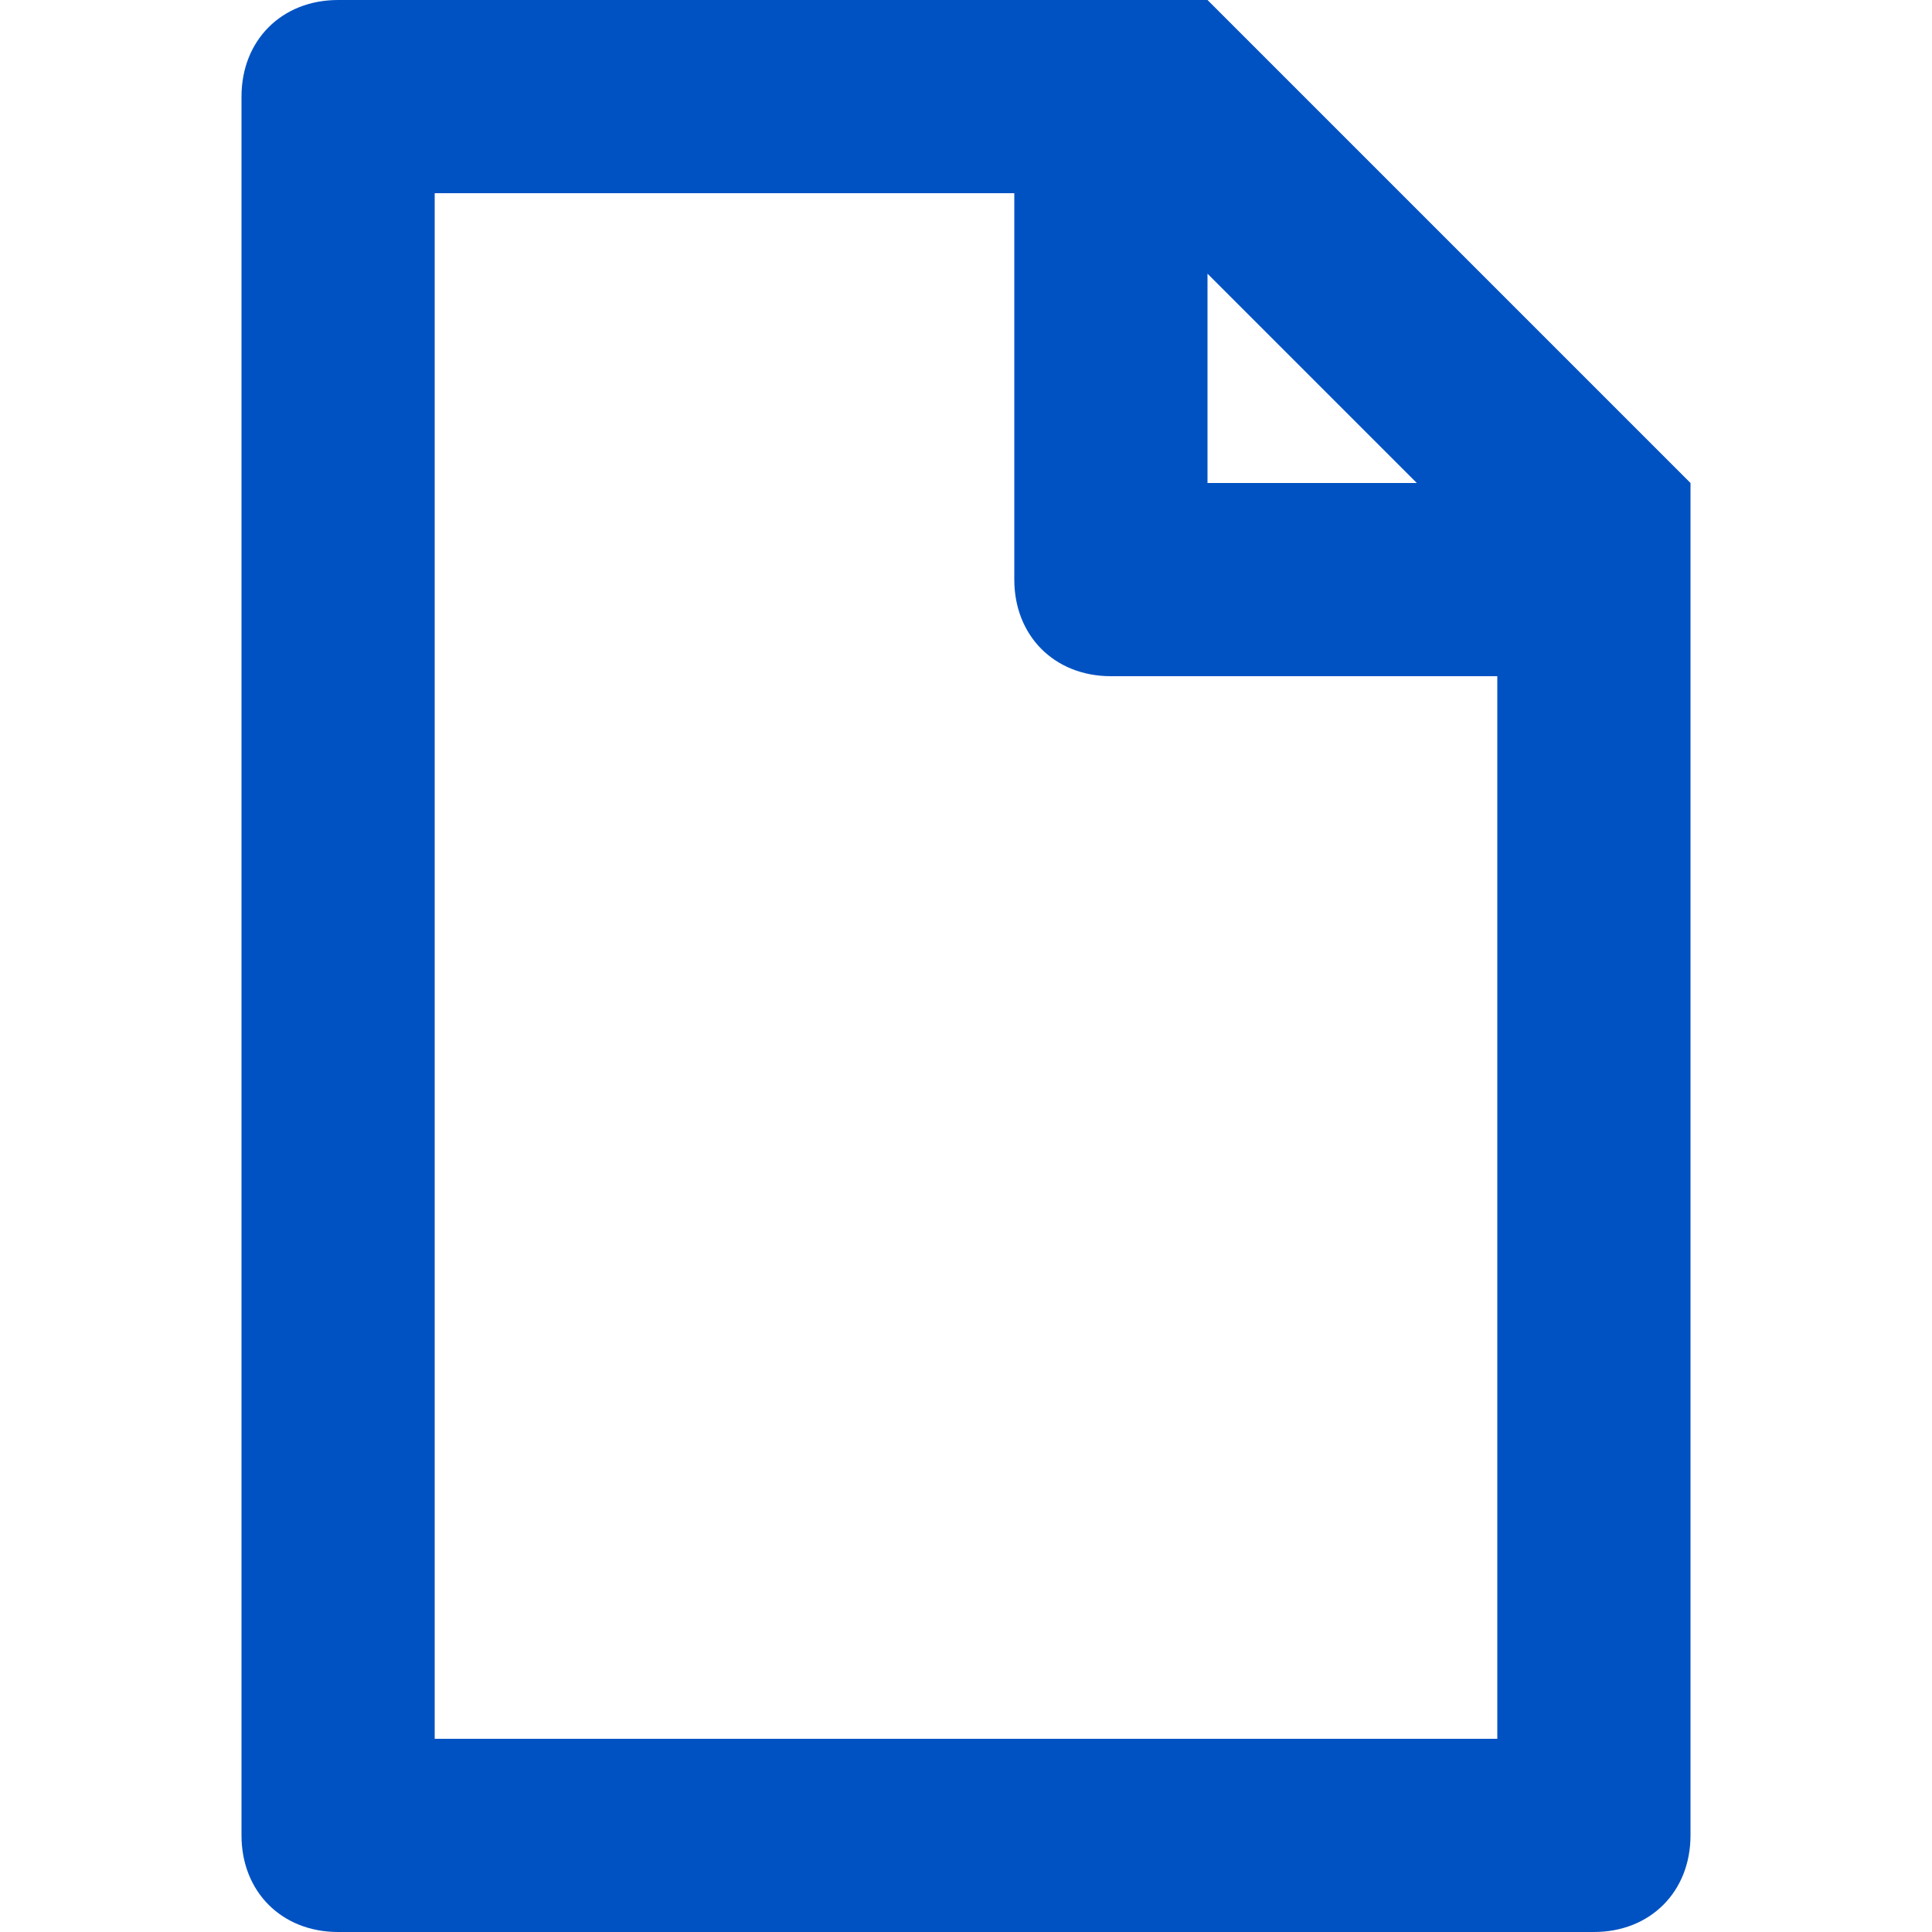
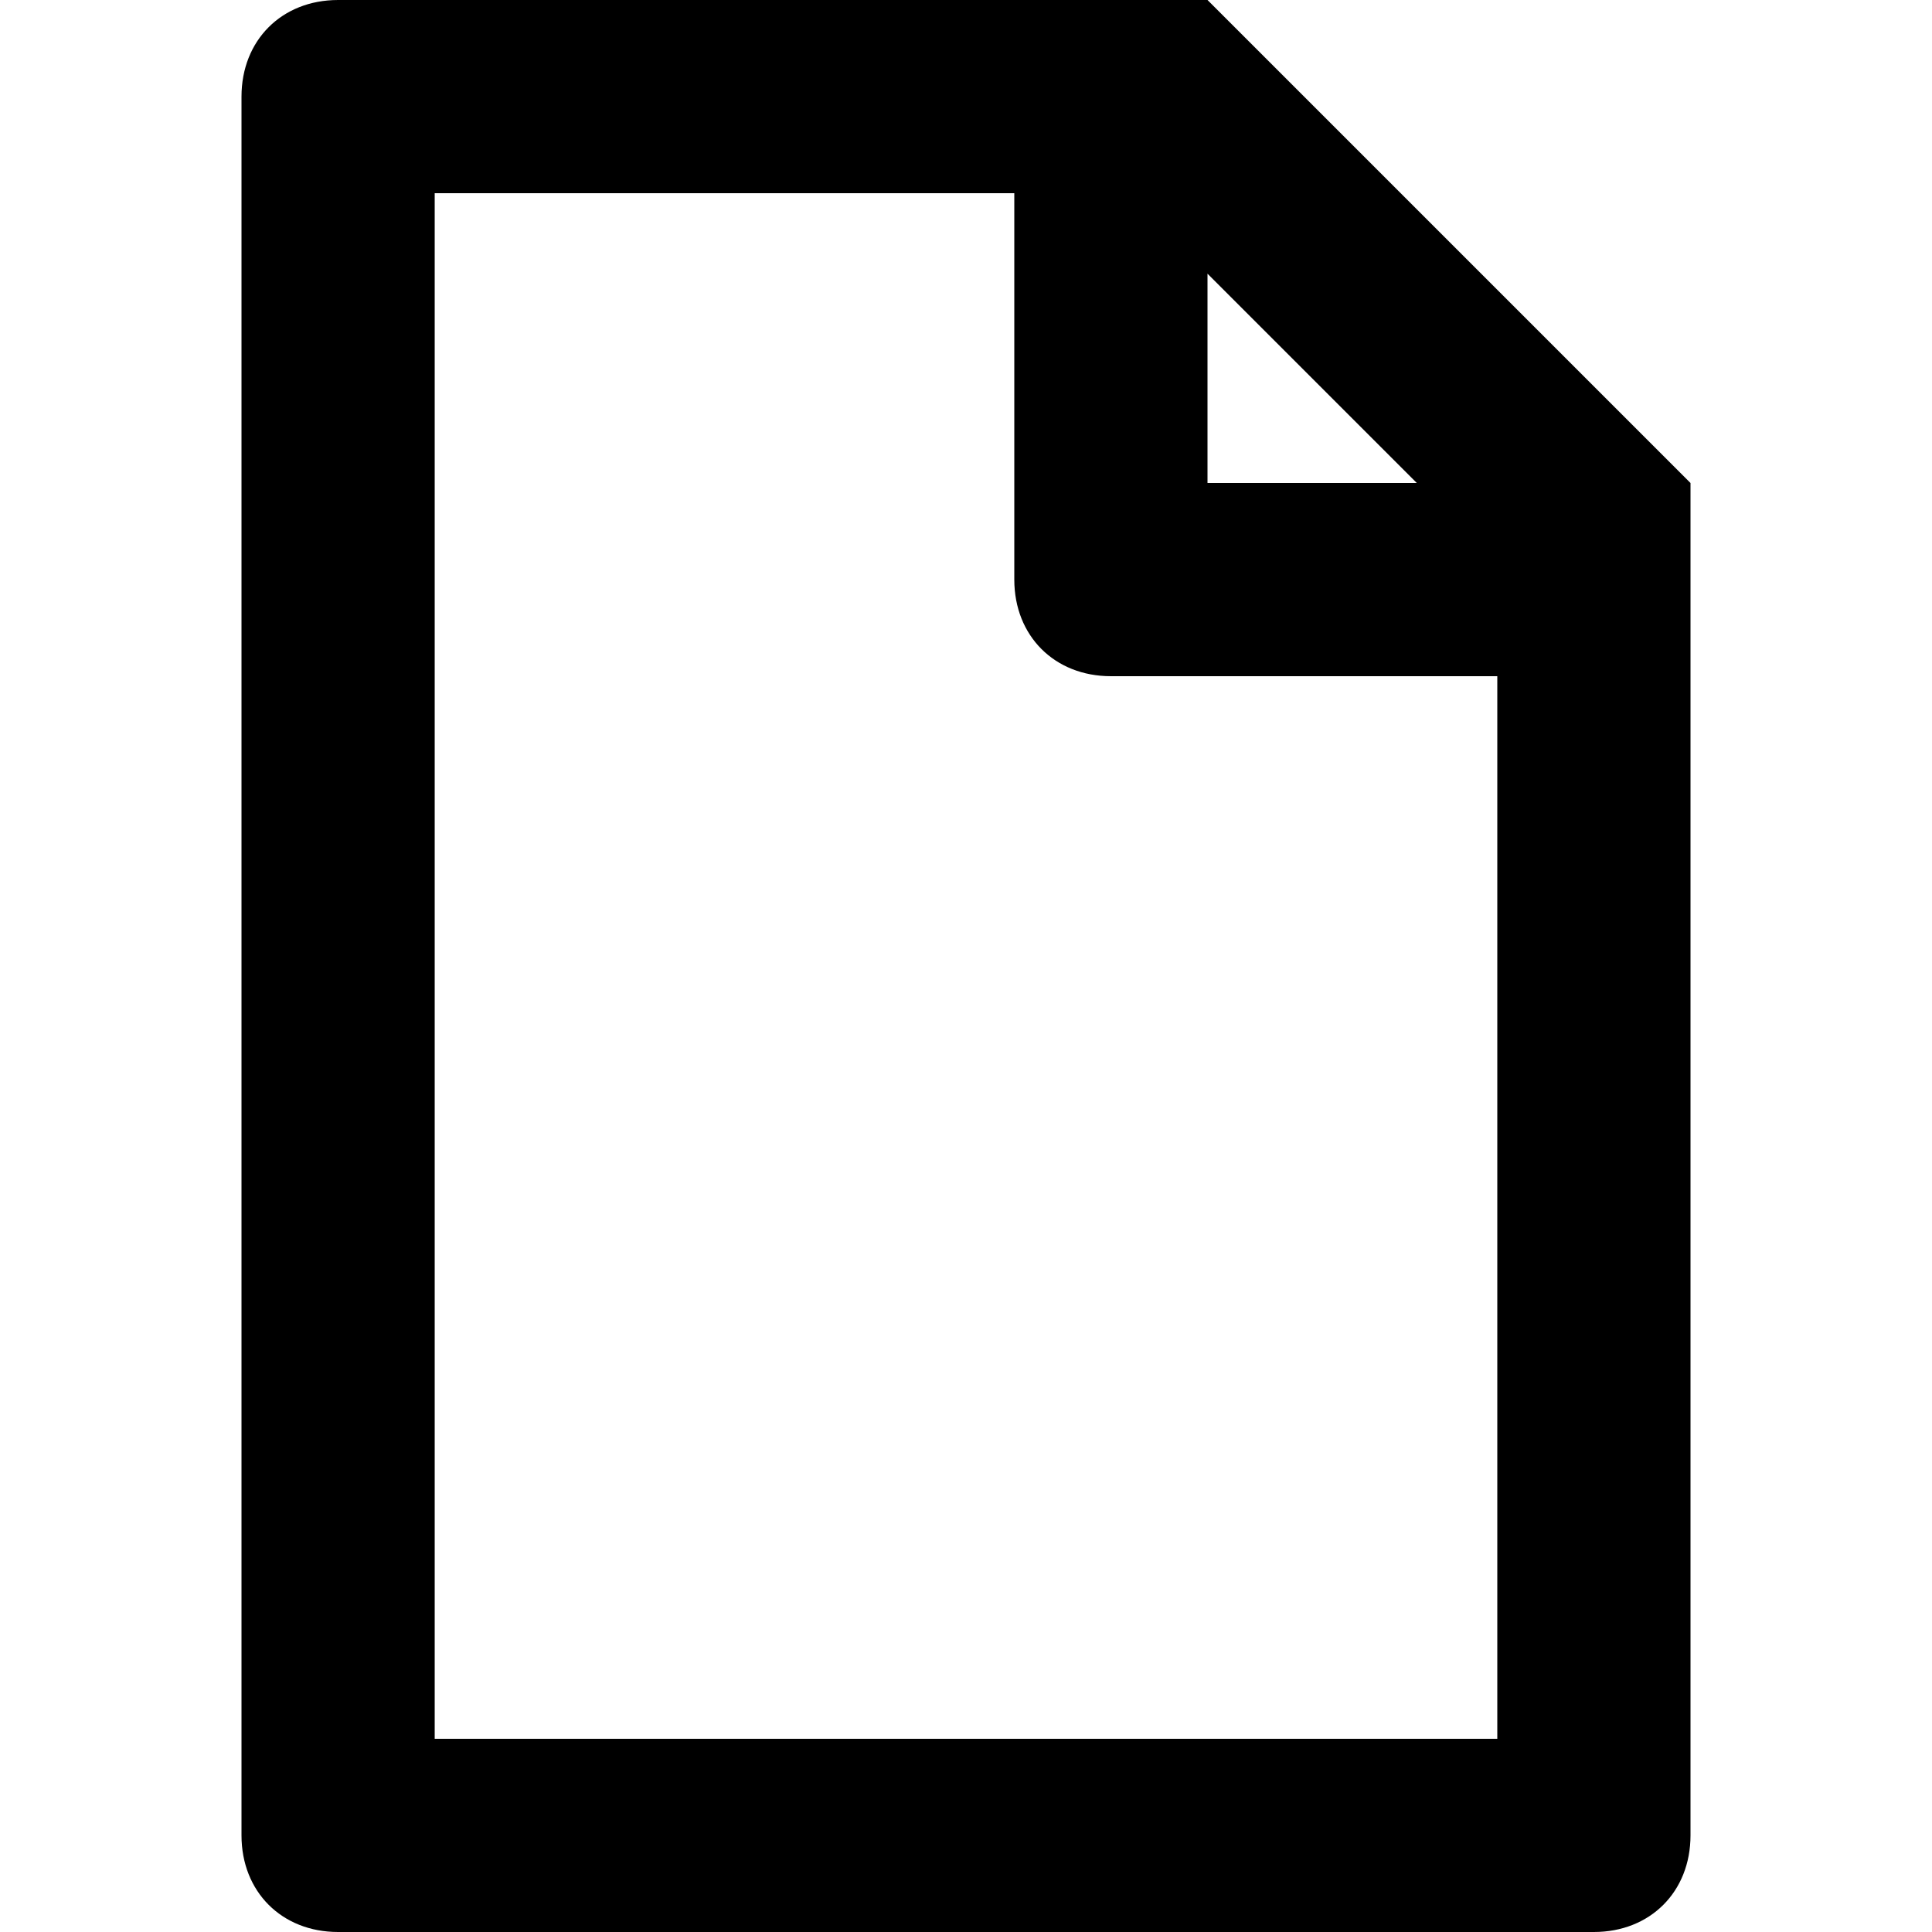
- <svg xmlns="http://www.w3.org/2000/svg" version="1.1" id="Layer_1" x="0px" y="0px" viewBox="0 0 24 24" style="enable-background:new 0 0 24 24;" xml:space="preserve">
-   <style type="text/css">
- 	.st0{fill-rule:evenodd;clip-rule:evenodd;fill:#0052C2;}
- 	.st1{fill:none;}
- </style>
-   <path class="st0" d="M15,0H4.2C3.5,0,3,0.5,3,1.2v21.6C3,23.5,3.5,24,4.2,24h15.6c0.7,0,1.2-0.5,1.2-1.2V6L15,0z M15,3.4L17.6,6H15  V3.4z M18.6,21.6H5.4V2.4h7.2v4.8c0,0.7,0.5,1.2,1.2,1.2h4.8V21.6z" />
-   <rect class="st1" width="24" height="24" />
+ <svg xmlns="http://www.w3.org/2000/svg" viewBox="0 0 24 24">
+   <path d="M15,0H4.2C3.5,0,3,0.5,3,1.2v21.6C3,23.5,3.5,24,4.2,24h15.6c0.7,0,1.2-0.5,1.2-1.2V6L15,0z M15,3.4L17.6,6H15  V3.4z M18.6,21.6H5.4V2.4h7.2v4.8c0,0.7,0.5,1.2,1.2,1.2h4.8V21.6z" />
</svg>
